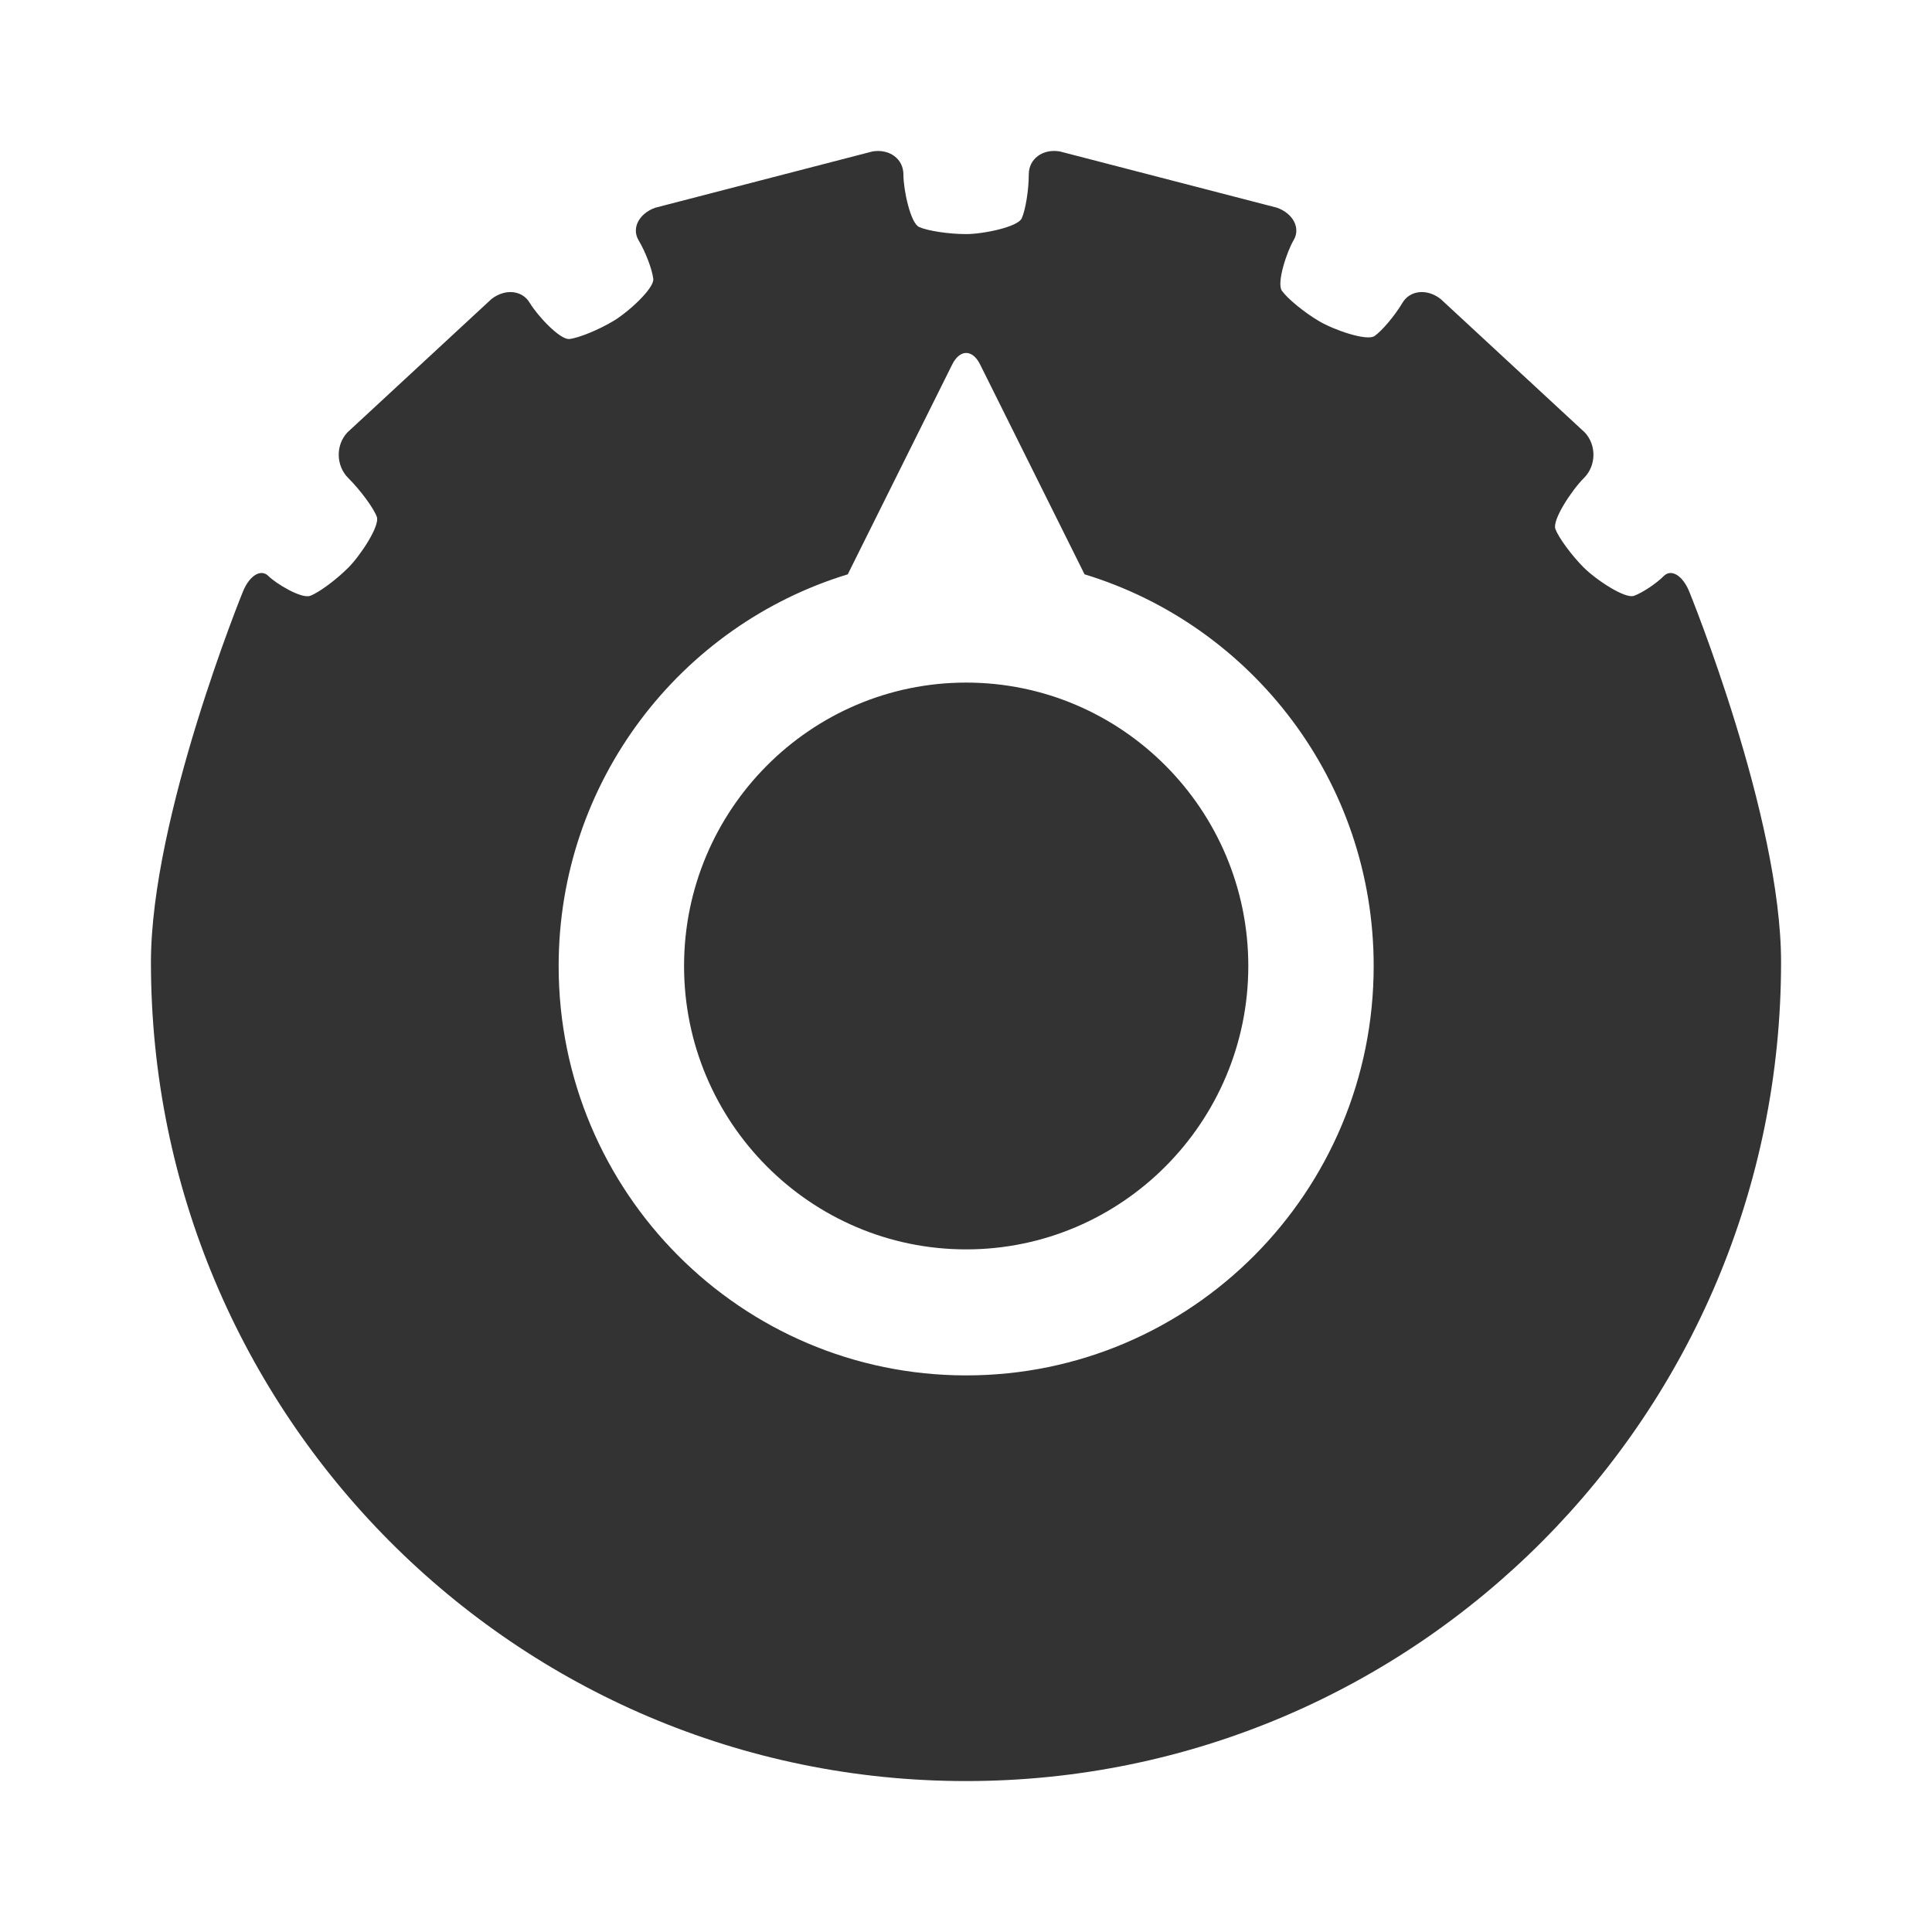
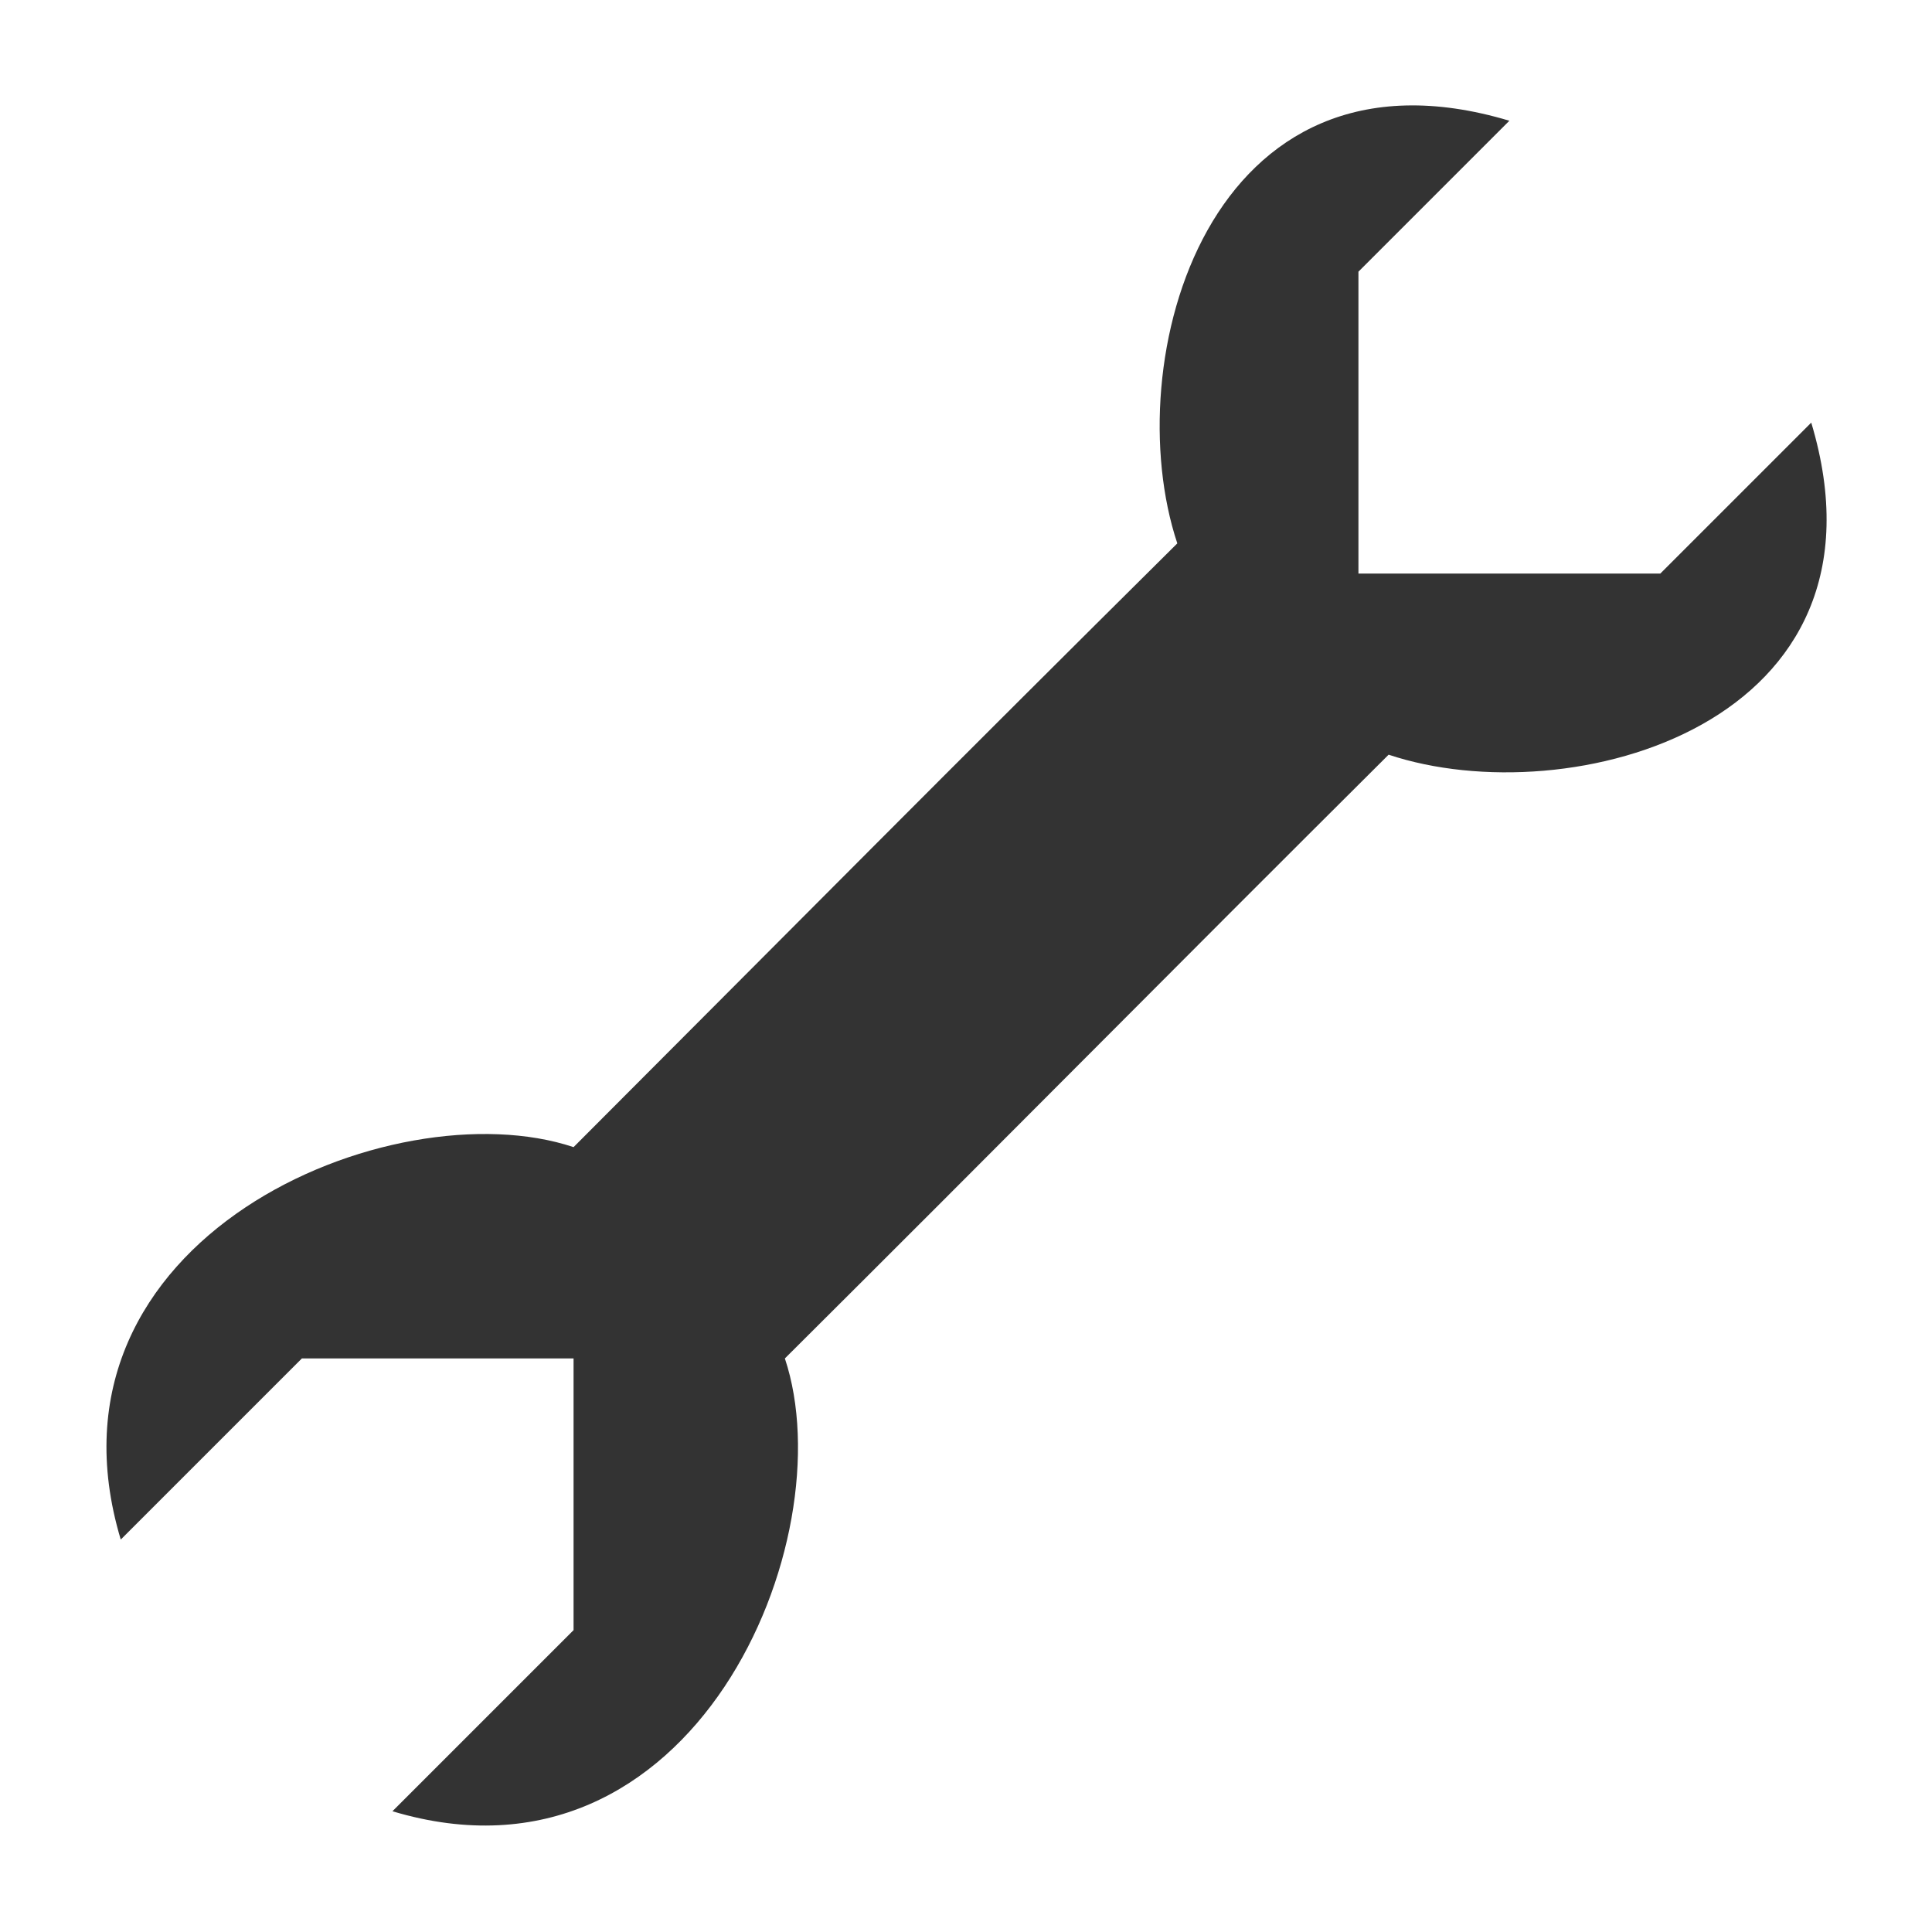
- <svg width="64" height="64">
-   <g transform="matrix(1.2,0,0,1.20544,-147.946,-642.1898)">
-     <path d="m 169.92,548.999 c -0.181,-0.441 -0.497,-0.633 -0.703,-0.426 -0.206,0.205 -0.575,0.451 -0.819,0.543 -0.244,0.094 -1.056,-0.443 -1.392,-0.779 h -0.001 c -0.336,-0.338 -0.688,-0.813 -0.78,-1.057 -0.092,-0.244 0.444,-1.055 0.78,-1.393 l 0.011,-0.01 c 0.337,-0.338 0.348,-0.898 0.023,-1.248 l -3.978,-3.666 c -0.374,-0.295 -0.851,-0.248 -1.059,0.104 -0.209,0.35 -0.555,0.76 -0.769,0.91 -0.214,0.148 -1.133,-0.17 -1.541,-0.414 -0.409,-0.242 -0.866,-0.617 -1.017,-0.83 -0.149,-0.215 0.132,-1.066 0.326,-1.393 0.194,-0.328 -0.013,-0.729 -0.461,-0.889 l -5.998,-1.547 c -0.47,-0.078 -0.854,0.205 -0.854,0.631 0,0.426 -0.088,0.969 -0.194,1.207 -0.107,0.238 -1.061,0.434 -1.536,0.434 -0.475,0 -1.06,-0.088 -1.298,-0.195 -0.238,-0.107 -0.433,-1.02 -0.433,-1.445 0,-0.425 -0.384,-0.709 -0.854,-0.631 l -5.998,1.547 c -0.448,0.16 -0.655,0.561 -0.461,0.889 0.195,0.326 0.379,0.807 0.408,1.066 0.03,0.258 -0.689,0.914 -1.099,1.156 -0.408,0.244 -0.955,0.467 -1.215,0.496 -0.26,0.029 -0.885,-0.643 -1.095,-0.992 -0.208,-0.352 -0.686,-0.398 -1.06,-0.104 l -3.978,3.666 c -0.324,0.35 -0.313,0.91 0.024,1.248 l 0.011,0.01 c 0.336,0.338 0.688,0.813 0.78,1.057 0.092,0.244 -0.444,1.055 -0.781,1.393 -0.336,0.336 -0.812,0.688 -1.056,0.779 -0.244,0.091 -0.949,-0.338 -1.155,-0.543 -0.206,-0.207 -0.522,-0.016 -0.703,0.426 0,0 -2.54,6.197 -2.54,10.189 0,12.428 10.073,22.5 22.5,22.5 12.427,0 22.5,-10.072 22.5,-22.5 0.005,-3.992 -2.535,-10.189 -2.535,-10.189 z m -19.96,21.541 c -6.213,0 -11.25,-5.037 -11.25,-11.25 0,-5.076 3.363,-9.363 7.981,-10.764 l 2.882,-5.764 c 0.213,-0.426 0.561,-0.426 0.773,0 l 2.882,5.764 c 4.619,1.4 7.981,5.688 7.981,10.764 0.001,6.213 -5.036,11.25 -11.249,11.25 z" style="fill:#333333" />
-     <path d="m 149.96,551.501 c -4.295,0 -7.788,3.494 -7.788,7.789 0,4.295 3.493,7.787 7.788,7.787 4.295,0 7.788,-3.492 7.788,-7.787 0,-4.295 -3.493,-7.789 -7.788,-7.789 z" style="fill:#333333" />
-   </g>
+ <svg xmlns="http://www.w3.org/2000/svg" height="64" width="64" version="1.1" id="svg3026">
+   <defs id="defs3034" />
+   <path style="color:#000000;fill:#333333;enable-background:accumulate" d="m 4,51 c 6,-6 6,-6 6,-6 l 9,0 0,9 -6,6 C 23,63 28,51 26,45 33.536,37.499 38.48,32.485 46,25 52,27 63,24 60,14 L 55,19 45,19 45,9 50,4 C 40,1 37,12 39,18 31.467,25.472 26.513,30.476 19,38 13,36 1,41 4,51 z" id="path3030" />
</svg>
